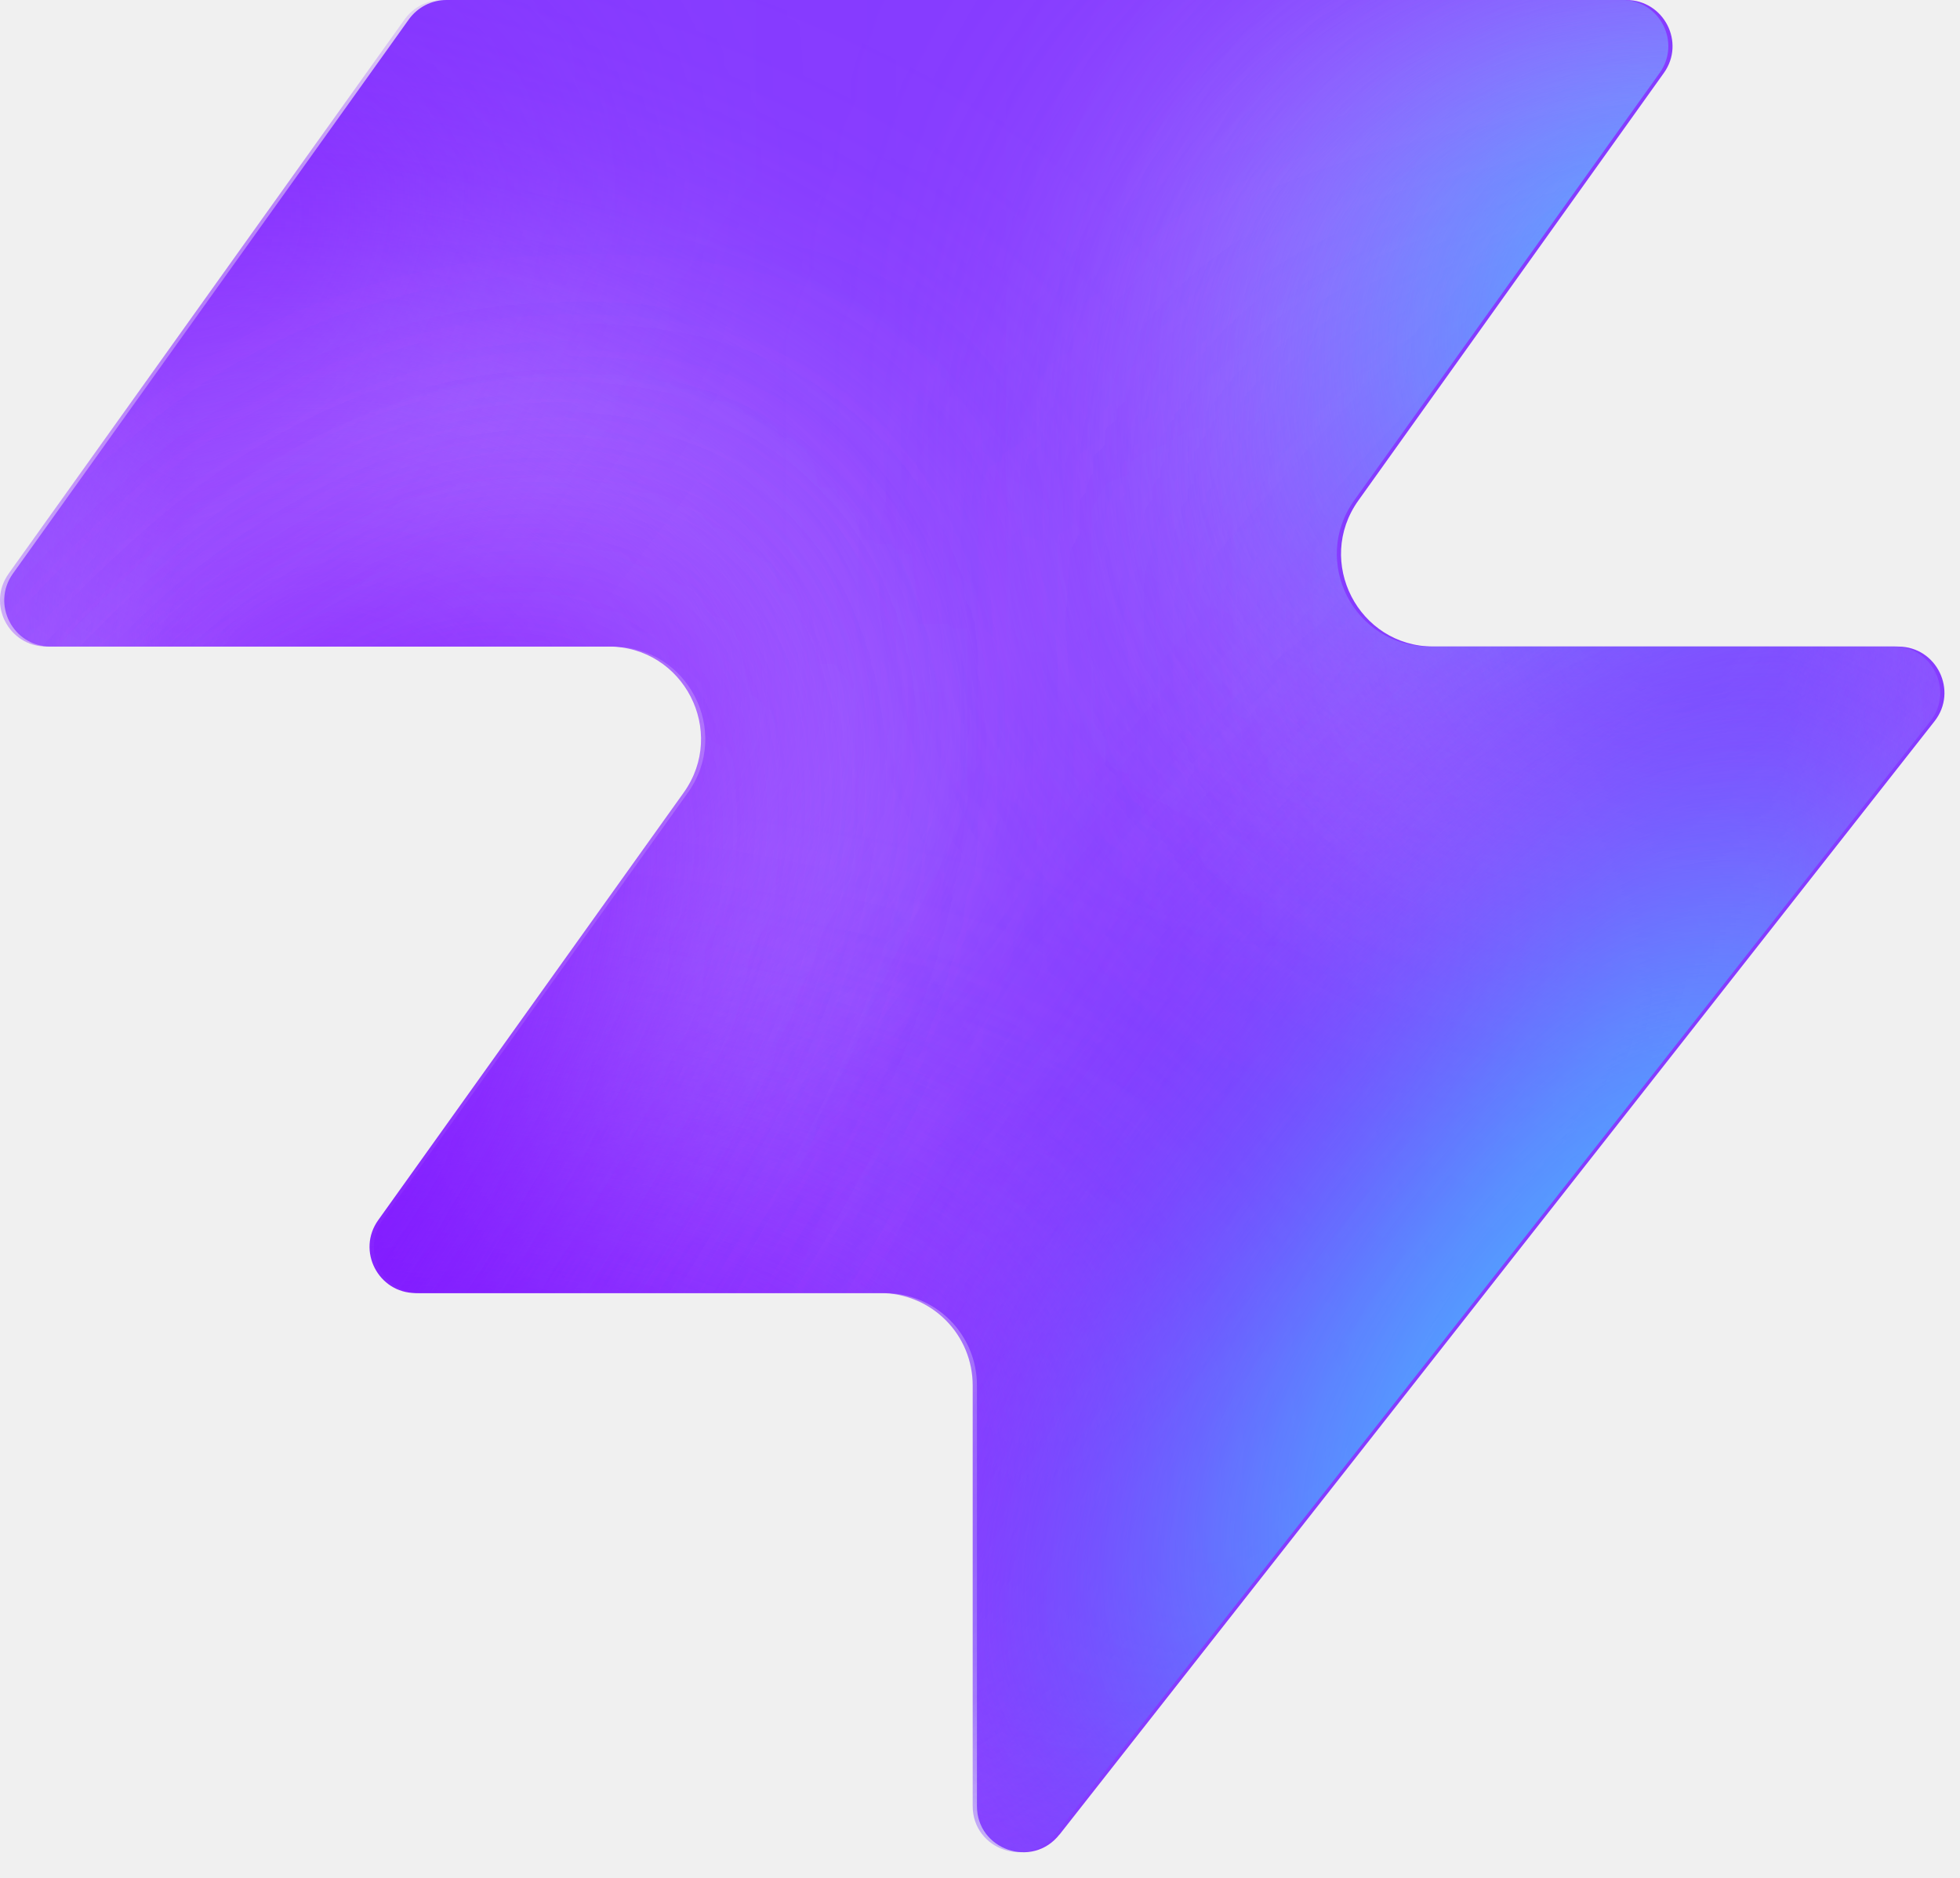
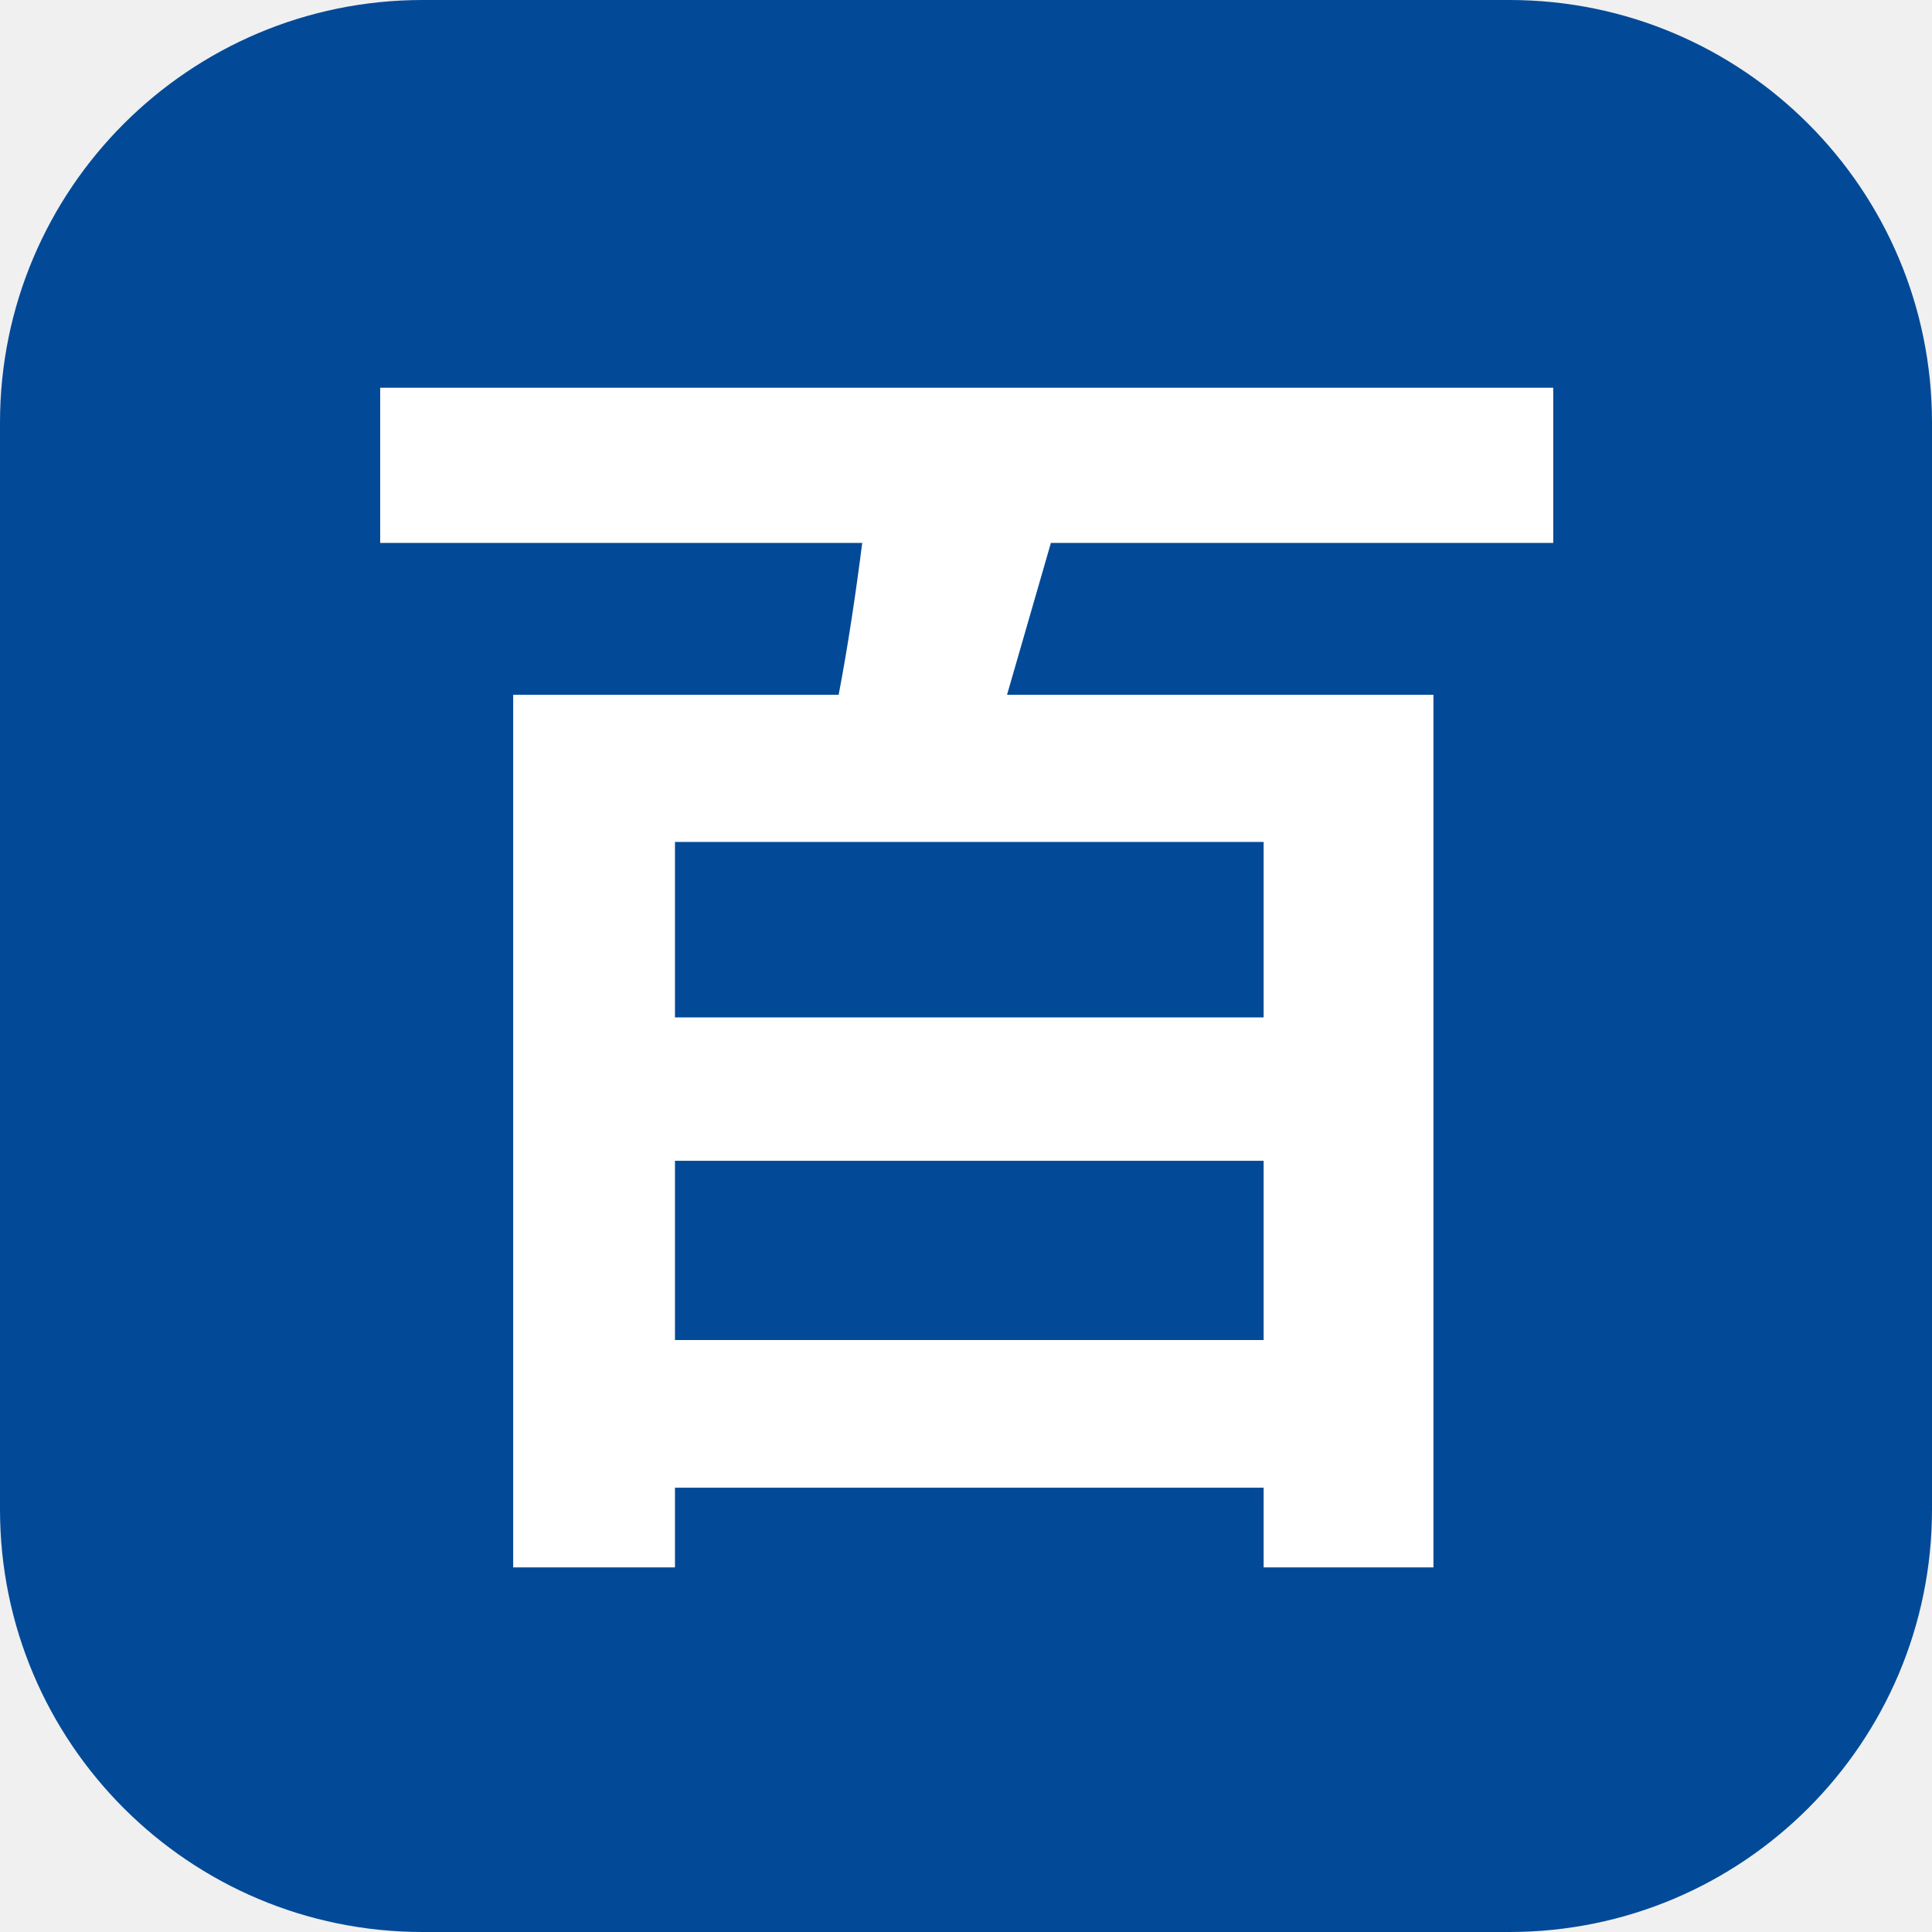
- <svg xmlns="http://www.w3.org/2000/svg" width="48" height="46" fill="none" viewBox="0 0 48 46">
-   <path fill="#863bff" d="M25.946 44.938c-.664.845-2.021.375-2.021-.698V33.937a2.26 2.26 0 0 0-2.262-2.262H10.287c-.92 0-1.456-1.04-.92-1.788l7.48-10.471c1.07-1.497 0-3.578-1.842-3.578H1.237c-.92 0-1.456-1.04-.92-1.788L10.013.474c.214-.297.556-.474.92-.474h28.894c.92 0 1.456 1.04.92 1.788l-7.48 10.471c-1.07 1.498 0 3.579 1.842 3.579h11.377c.943 0 1.473 1.088.89 1.83L25.947 44.94z" style="fill:#863bff;fill:color(display-p3 .525 .23 1);fill-opacity:1" />
-   <mask id="a" width="48" height="46" x="0" y="0" maskUnits="userSpaceOnUse" style="mask-type:alpha">
-     <path fill="#000" d="M25.842 44.938c-.664.844-2.021.375-2.021-.698V33.937a2.26 2.26 0 0 0-2.262-2.262H10.183c-.92 0-1.456-1.04-.92-1.788l7.48-10.471c1.07-1.498 0-3.579-1.842-3.579H1.133c-.92 0-1.456-1.04-.92-1.787L9.91.473c.214-.297.556-.474.92-.474h28.894c.92 0 1.456 1.04.92 1.788l-7.48 10.471c-1.07 1.498 0 3.578 1.842 3.578h11.377c.943 0 1.473 1.088.89 1.832L25.843 44.94z" style="fill:#000;fill-opacity:1" />
-   </mask>
-   <g mask="url(#a)">
-     <g filter="url(#b)">
-       <ellipse cx="5.508" cy="14.704" fill="#ede6ff" rx="5.508" ry="14.704" style="fill:#ede6ff;fill:color(display-p3 .927 .903 1);fill-opacity:1" transform="matrix(.00324 1 1 -.00324 -4.47 31.516)" />
-     </g>
-     <g filter="url(#c)">
-       <ellipse cx="10.399" cy="29.851" fill="#ede6ff" rx="10.399" ry="29.851" style="fill:#ede6ff;fill:color(display-p3 .927 .903 1);fill-opacity:1" transform="matrix(.00324 1 1 -.00324 -39.328 7.883)" />
-     </g>
-     <g filter="url(#d)">
-       <ellipse cx="5.508" cy="30.487" fill="#7e14ff" rx="5.508" ry="30.487" style="fill:#7e14ff;fill:color(display-p3 .492 .077 1);fill-opacity:1" transform="rotate(89.814 -25.913 -14.639)scale(1 -1)" />
-     </g>
-     <g filter="url(#e)">
-       <ellipse cx="5.508" cy="30.599" fill="#7e14ff" rx="5.508" ry="30.599" style="fill:#7e14ff;fill:color(display-p3 .492 .077 1);fill-opacity:1" transform="rotate(89.814 -32.644 -3.334)scale(1 -1)" />
-     </g>
-     <g filter="url(#f)">
-       <ellipse cx="5.508" cy="30.599" fill="#7e14ff" rx="5.508" ry="30.599" style="fill:#7e14ff;fill:color(display-p3 .492 .077 1);fill-opacity:1" transform="matrix(.00324 1 1 -.00324 -34.34 30.47)" />
-     </g>
-     <g filter="url(#g)">
-       <ellipse cx="14.072" cy="22.078" fill="#ede6ff" rx="14.072" ry="22.078" style="fill:#ede6ff;fill:color(display-p3 .927 .903 1);fill-opacity:1" transform="rotate(93.35 24.506 48.493)scale(-1 1)" />
-     </g>
-     <g filter="url(#h)">
-       <ellipse cx="3.47" cy="21.501" fill="#7e14ff" rx="3.47" ry="21.501" style="fill:#7e14ff;fill:color(display-p3 .492 .077 1);fill-opacity:1" transform="rotate(89.009 28.708 47.59)scale(-1 1)" />
-     </g>
-     <g filter="url(#i)">
-       <ellipse cx="3.47" cy="21.501" fill="#7e14ff" rx="3.47" ry="21.501" style="fill:#7e14ff;fill:color(display-p3 .492 .077 1);fill-opacity:1" transform="rotate(89.009 28.708 47.59)scale(-1 1)" />
-     </g>
-     <g filter="url(#j)">
-       <ellipse cx=".387" cy="8.972" fill="#7e14ff" rx="4.407" ry="29.108" style="fill:#7e14ff;fill:color(display-p3 .492 .077 1);fill-opacity:1" transform="rotate(39.51 .387 8.972)" />
-     </g>
-     <g filter="url(#k)">
-       <ellipse cx="47.523" cy="-6.092" fill="#7e14ff" rx="4.407" ry="29.108" style="fill:#7e14ff;fill:color(display-p3 .492 .077 1);fill-opacity:1" transform="rotate(37.892 47.523 -6.092)" />
-     </g>
-     <g filter="url(#l)">
-       <ellipse cx="41.412" cy="6.333" fill="#47bfff" rx="5.971" ry="9.665" style="fill:#47bfff;fill:color(display-p3 .28 .748 1);fill-opacity:1" transform="rotate(37.892 41.412 6.333)" />
-     </g>
-     <g filter="url(#m)">
-       <ellipse cx="-1.879" cy="38.332" fill="#7e14ff" rx="4.407" ry="29.108" style="fill:#7e14ff;fill:color(display-p3 .492 .077 1);fill-opacity:1" transform="rotate(37.892 -1.88 38.332)" />
-     </g>
-     <g filter="url(#n)">
-       <ellipse cx="-1.879" cy="38.332" fill="#7e14ff" rx="4.407" ry="29.108" style="fill:#7e14ff;fill:color(display-p3 .492 .077 1);fill-opacity:1" transform="rotate(37.892 -1.88 38.332)" />
-     </g>
-     <g filter="url(#o)">
-       <ellipse cx="35.651" cy="29.907" fill="#7e14ff" rx="4.407" ry="29.108" style="fill:#7e14ff;fill:color(display-p3 .492 .077 1);fill-opacity:1" transform="rotate(37.892 35.651 29.907)" />
-     </g>
-     <g filter="url(#p)">
-       <ellipse cx="38.418" cy="32.4" fill="#47bfff" rx="5.971" ry="15.297" style="fill:#47bfff;fill:color(display-p3 .28 .748 1);fill-opacity:1" transform="rotate(37.892 38.418 32.4)" />
-     </g>
-   </g>
-   <defs>
-     <filter id="b" width="60.045" height="41.654" x="-19.77" y="16.149" color-interpolation-filters="sRGB" filterUnits="userSpaceOnUse">
-       <feFlood flood-opacity="0" result="BackgroundImageFix" />
-       <feBlend in="SourceGraphic" in2="BackgroundImageFix" result="shape" />
-       <feGaussianBlur result="effect1_foregroundBlur_2002_17158" stdDeviation="7.659" />
-     </filter>
-     <filter id="c" width="90.34" height="51.437" x="-54.613" y="-7.533" color-interpolation-filters="sRGB" filterUnits="userSpaceOnUse">
-       <feFlood flood-opacity="0" result="BackgroundImageFix" />
-       <feBlend in="SourceGraphic" in2="BackgroundImageFix" result="shape" />
-       <feGaussianBlur result="effect1_foregroundBlur_2002_17158" stdDeviation="7.659" />
-     </filter>
-     <filter id="d" width="79.355" height="29.4" x="-49.64" y="2.03" color-interpolation-filters="sRGB" filterUnits="userSpaceOnUse">
-       <feFlood flood-opacity="0" result="BackgroundImageFix" />
-       <feBlend in="SourceGraphic" in2="BackgroundImageFix" result="shape" />
-       <feGaussianBlur result="effect1_foregroundBlur_2002_17158" stdDeviation="4.596" />
-     </filter>
-     <filter id="e" width="79.579" height="29.4" x="-45.045" y="20.029" color-interpolation-filters="sRGB" filterUnits="userSpaceOnUse">
-       <feFlood flood-opacity="0" result="BackgroundImageFix" />
-       <feBlend in="SourceGraphic" in2="BackgroundImageFix" result="shape" />
-       <feGaussianBlur result="effect1_foregroundBlur_2002_17158" stdDeviation="4.596" />
-     </filter>
-     <filter id="f" width="79.579" height="29.4" x="-43.513" y="21.178" color-interpolation-filters="sRGB" filterUnits="userSpaceOnUse">
-       <feFlood flood-opacity="0" result="BackgroundImageFix" />
-       <feBlend in="SourceGraphic" in2="BackgroundImageFix" result="shape" />
-       <feGaussianBlur result="effect1_foregroundBlur_2002_17158" stdDeviation="4.596" />
-     </filter>
-     <filter id="g" width="74.749" height="58.852" x="15.756" y="-17.901" color-interpolation-filters="sRGB" filterUnits="userSpaceOnUse">
-       <feFlood flood-opacity="0" result="BackgroundImageFix" />
-       <feBlend in="SourceGraphic" in2="BackgroundImageFix" result="shape" />
-       <feGaussianBlur result="effect1_foregroundBlur_2002_17158" stdDeviation="7.659" />
-     </filter>
-     <filter id="h" width="61.377" height="25.362" x="23.548" y="2.284" color-interpolation-filters="sRGB" filterUnits="userSpaceOnUse">
-       <feFlood flood-opacity="0" result="BackgroundImageFix" />
-       <feBlend in="SourceGraphic" in2="BackgroundImageFix" result="shape" />
-       <feGaussianBlur result="effect1_foregroundBlur_2002_17158" stdDeviation="4.596" />
-     </filter>
-     <filter id="i" width="61.377" height="25.362" x="23.548" y="2.284" color-interpolation-filters="sRGB" filterUnits="userSpaceOnUse">
-       <feFlood flood-opacity="0" result="BackgroundImageFix" />
-       <feBlend in="SourceGraphic" in2="BackgroundImageFix" result="shape" />
-       <feGaussianBlur result="effect1_foregroundBlur_2002_17158" stdDeviation="4.596" />
-     </filter>
-     <filter id="j" width="56.045" height="63.649" x="-27.636" y="-22.853" color-interpolation-filters="sRGB" filterUnits="userSpaceOnUse">
-       <feFlood flood-opacity="0" result="BackgroundImageFix" />
-       <feBlend in="SourceGraphic" in2="BackgroundImageFix" result="shape" />
-       <feGaussianBlur result="effect1_foregroundBlur_2002_17158" stdDeviation="4.596" />
-     </filter>
-     <filter id="k" width="54.814" height="64.646" x="20.116" y="-38.415" color-interpolation-filters="sRGB" filterUnits="userSpaceOnUse">
-       <feFlood flood-opacity="0" result="BackgroundImageFix" />
-       <feBlend in="SourceGraphic" in2="BackgroundImageFix" result="shape" />
-       <feGaussianBlur result="effect1_foregroundBlur_2002_17158" stdDeviation="4.596" />
-     </filter>
-     <filter id="l" width="33.541" height="35.313" x="24.641" y="-11.323" color-interpolation-filters="sRGB" filterUnits="userSpaceOnUse">
-       <feFlood flood-opacity="0" result="BackgroundImageFix" />
-       <feBlend in="SourceGraphic" in2="BackgroundImageFix" result="shape" />
-       <feGaussianBlur result="effect1_foregroundBlur_2002_17158" stdDeviation="4.596" />
-     </filter>
-     <filter id="m" width="54.814" height="64.646" x="-29.286" y="6.009" color-interpolation-filters="sRGB" filterUnits="userSpaceOnUse">
-       <feFlood flood-opacity="0" result="BackgroundImageFix" />
-       <feBlend in="SourceGraphic" in2="BackgroundImageFix" result="shape" />
-       <feGaussianBlur result="effect1_foregroundBlur_2002_17158" stdDeviation="4.596" />
-     </filter>
-     <filter id="n" width="54.814" height="64.646" x="-29.286" y="6.009" color-interpolation-filters="sRGB" filterUnits="userSpaceOnUse">
-       <feFlood flood-opacity="0" result="BackgroundImageFix" />
-       <feBlend in="SourceGraphic" in2="BackgroundImageFix" result="shape" />
-       <feGaussianBlur result="effect1_foregroundBlur_2002_17158" stdDeviation="4.596" />
-     </filter>
-     <filter id="o" width="54.814" height="64.646" x="8.244" y="-2.416" color-interpolation-filters="sRGB" filterUnits="userSpaceOnUse">
-       <feFlood flood-opacity="0" result="BackgroundImageFix" />
-       <feBlend in="SourceGraphic" in2="BackgroundImageFix" result="shape" />
-       <feGaussianBlur result="effect1_foregroundBlur_2002_17158" stdDeviation="4.596" />
-     </filter>
-     <filter id="p" width="39.409" height="43.623" x="18.713" y="10.588" color-interpolation-filters="sRGB" filterUnits="userSpaceOnUse">
-       <feFlood flood-opacity="0" result="BackgroundImageFix" />
-       <feBlend in="SourceGraphic" in2="BackgroundImageFix" result="shape" />
-       <feGaussianBlur result="effect1_foregroundBlur_2002_17158" stdDeviation="4.596" />
-     </filter>
-   </defs>
+ <svg xmlns="http://www.w3.org/2000/svg" viewBox="0 0 64 64">
+   <rect width="64" height="64" rx="14" fill="#024a97" />
+   <text x="32" y="48" text-anchor="middle" font-family="'Hiragino Sans','Yu Gothic','Meiryo','Noto Sans CJK JP','Microsoft YaHei',system-ui,sans-serif" font-size="44" font-weight="700" fill="#ffffff">百</text>
</svg>
